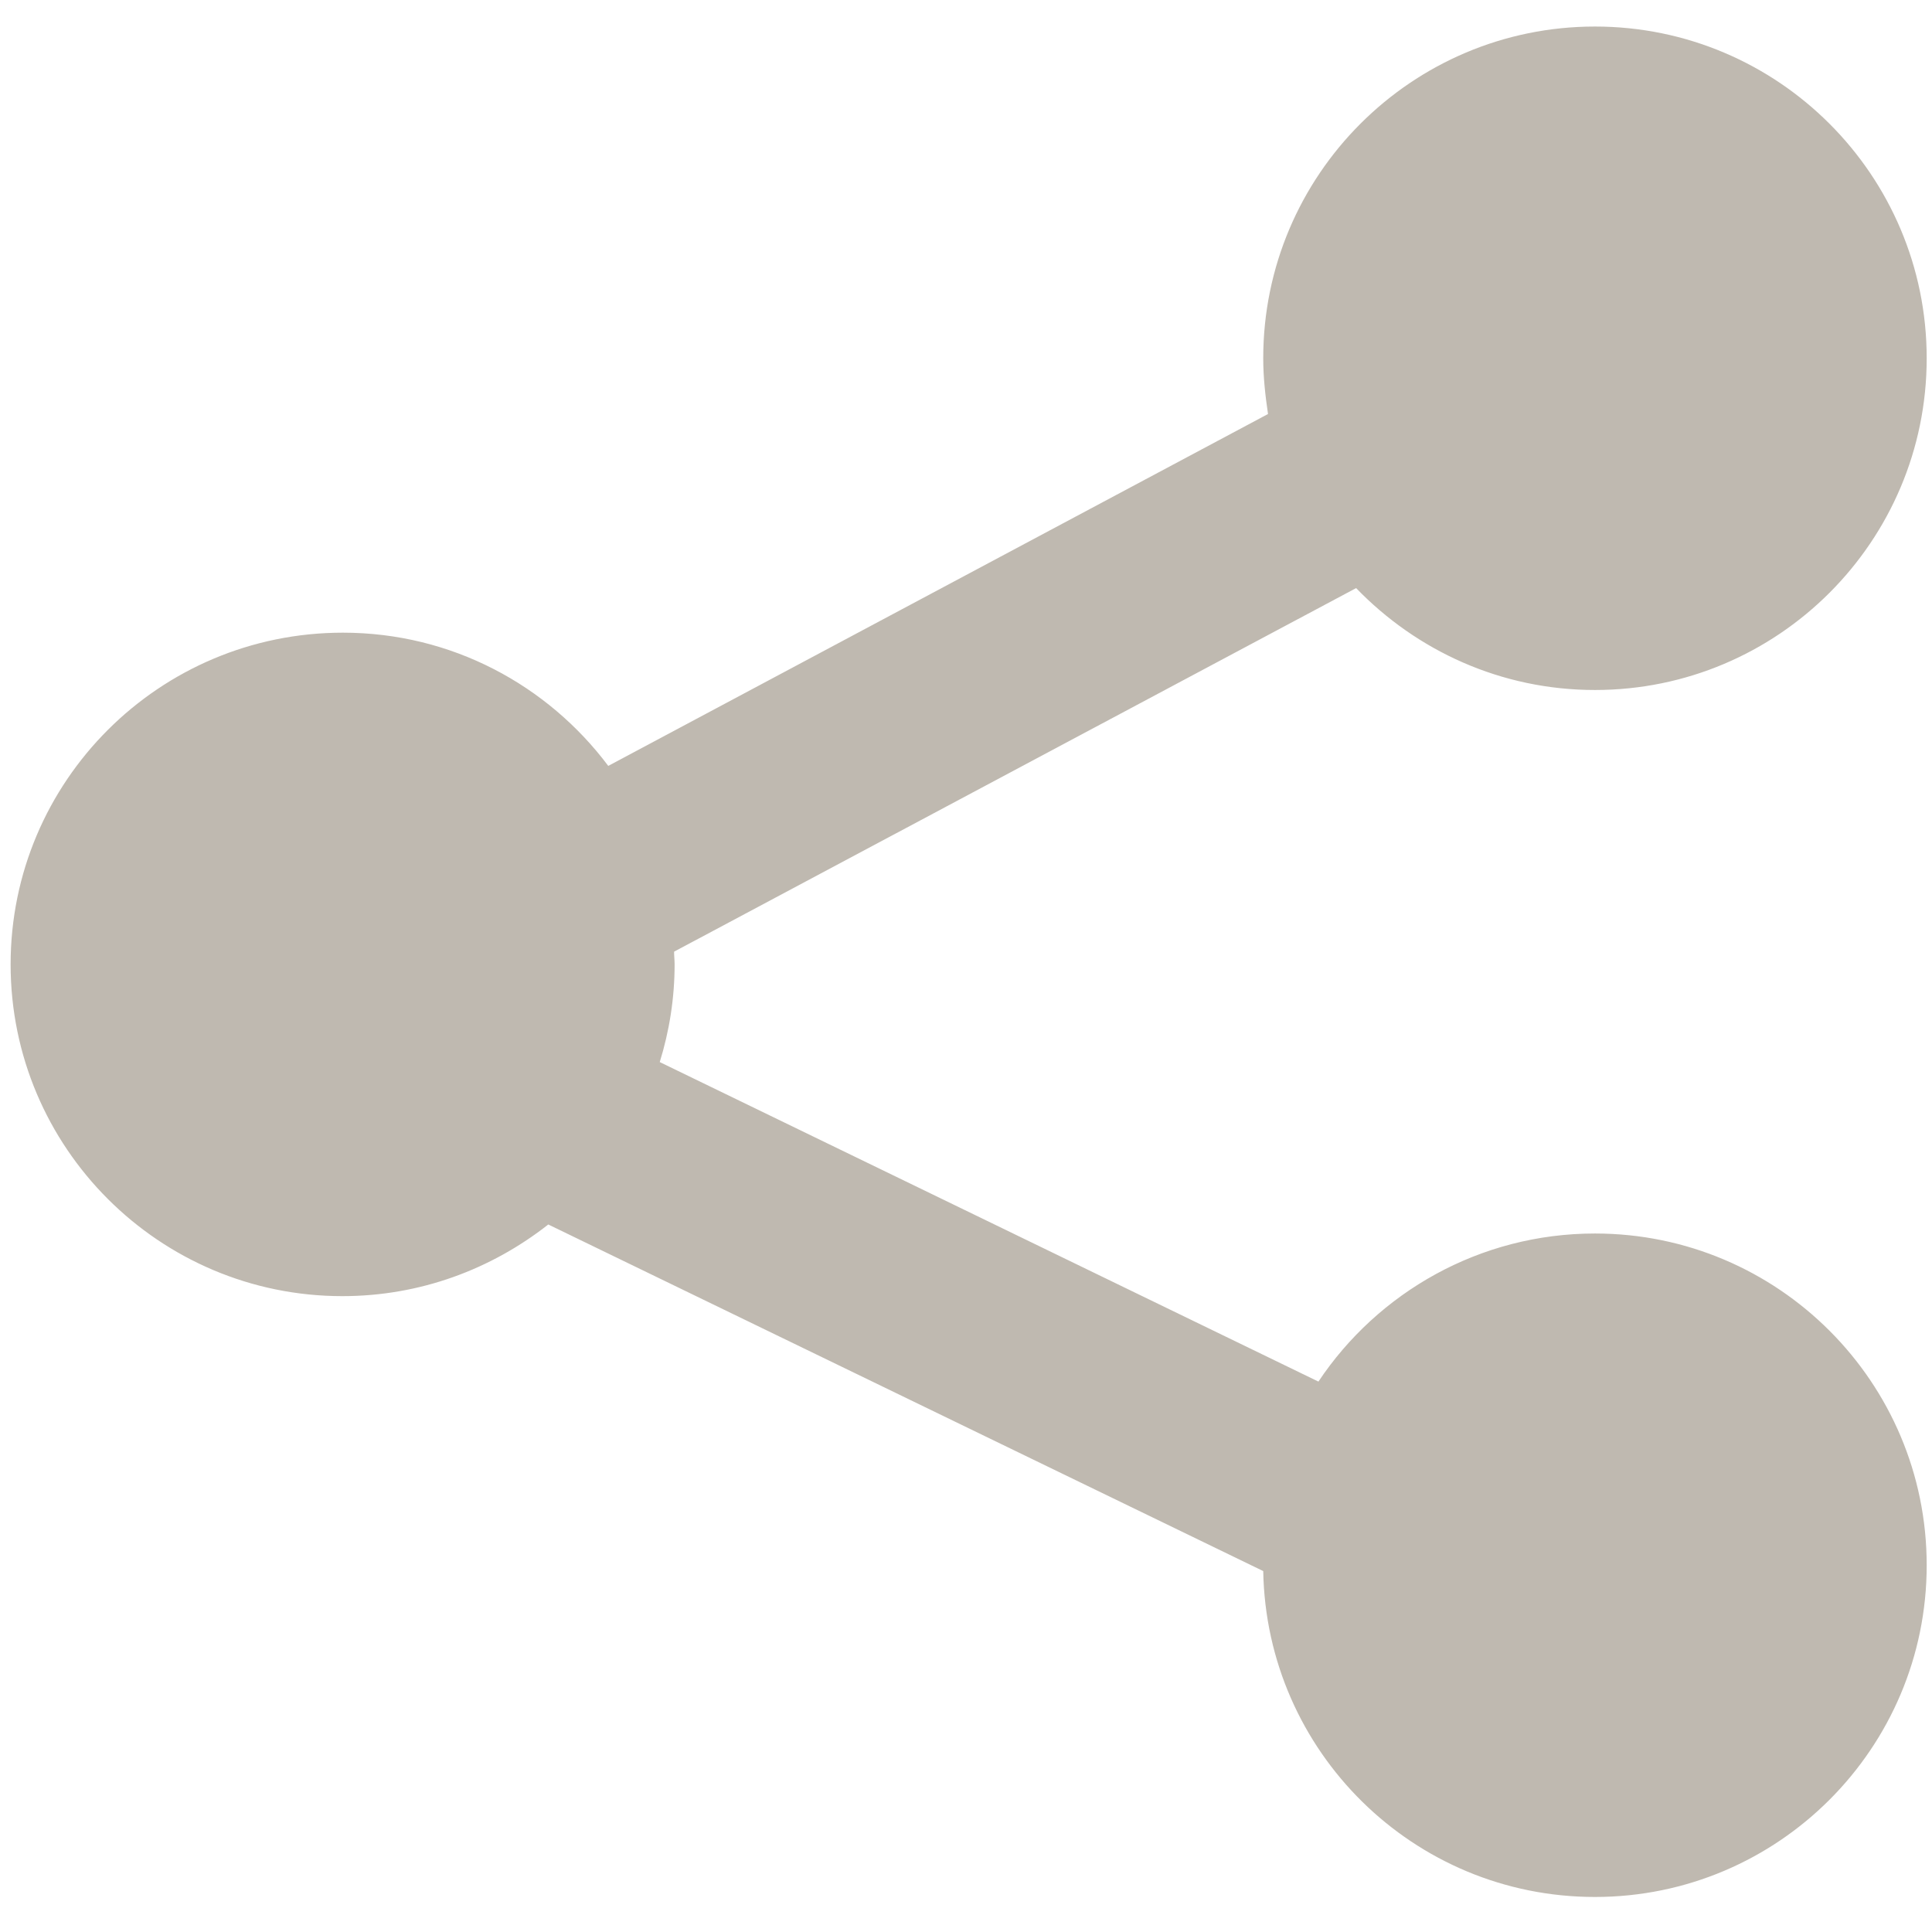
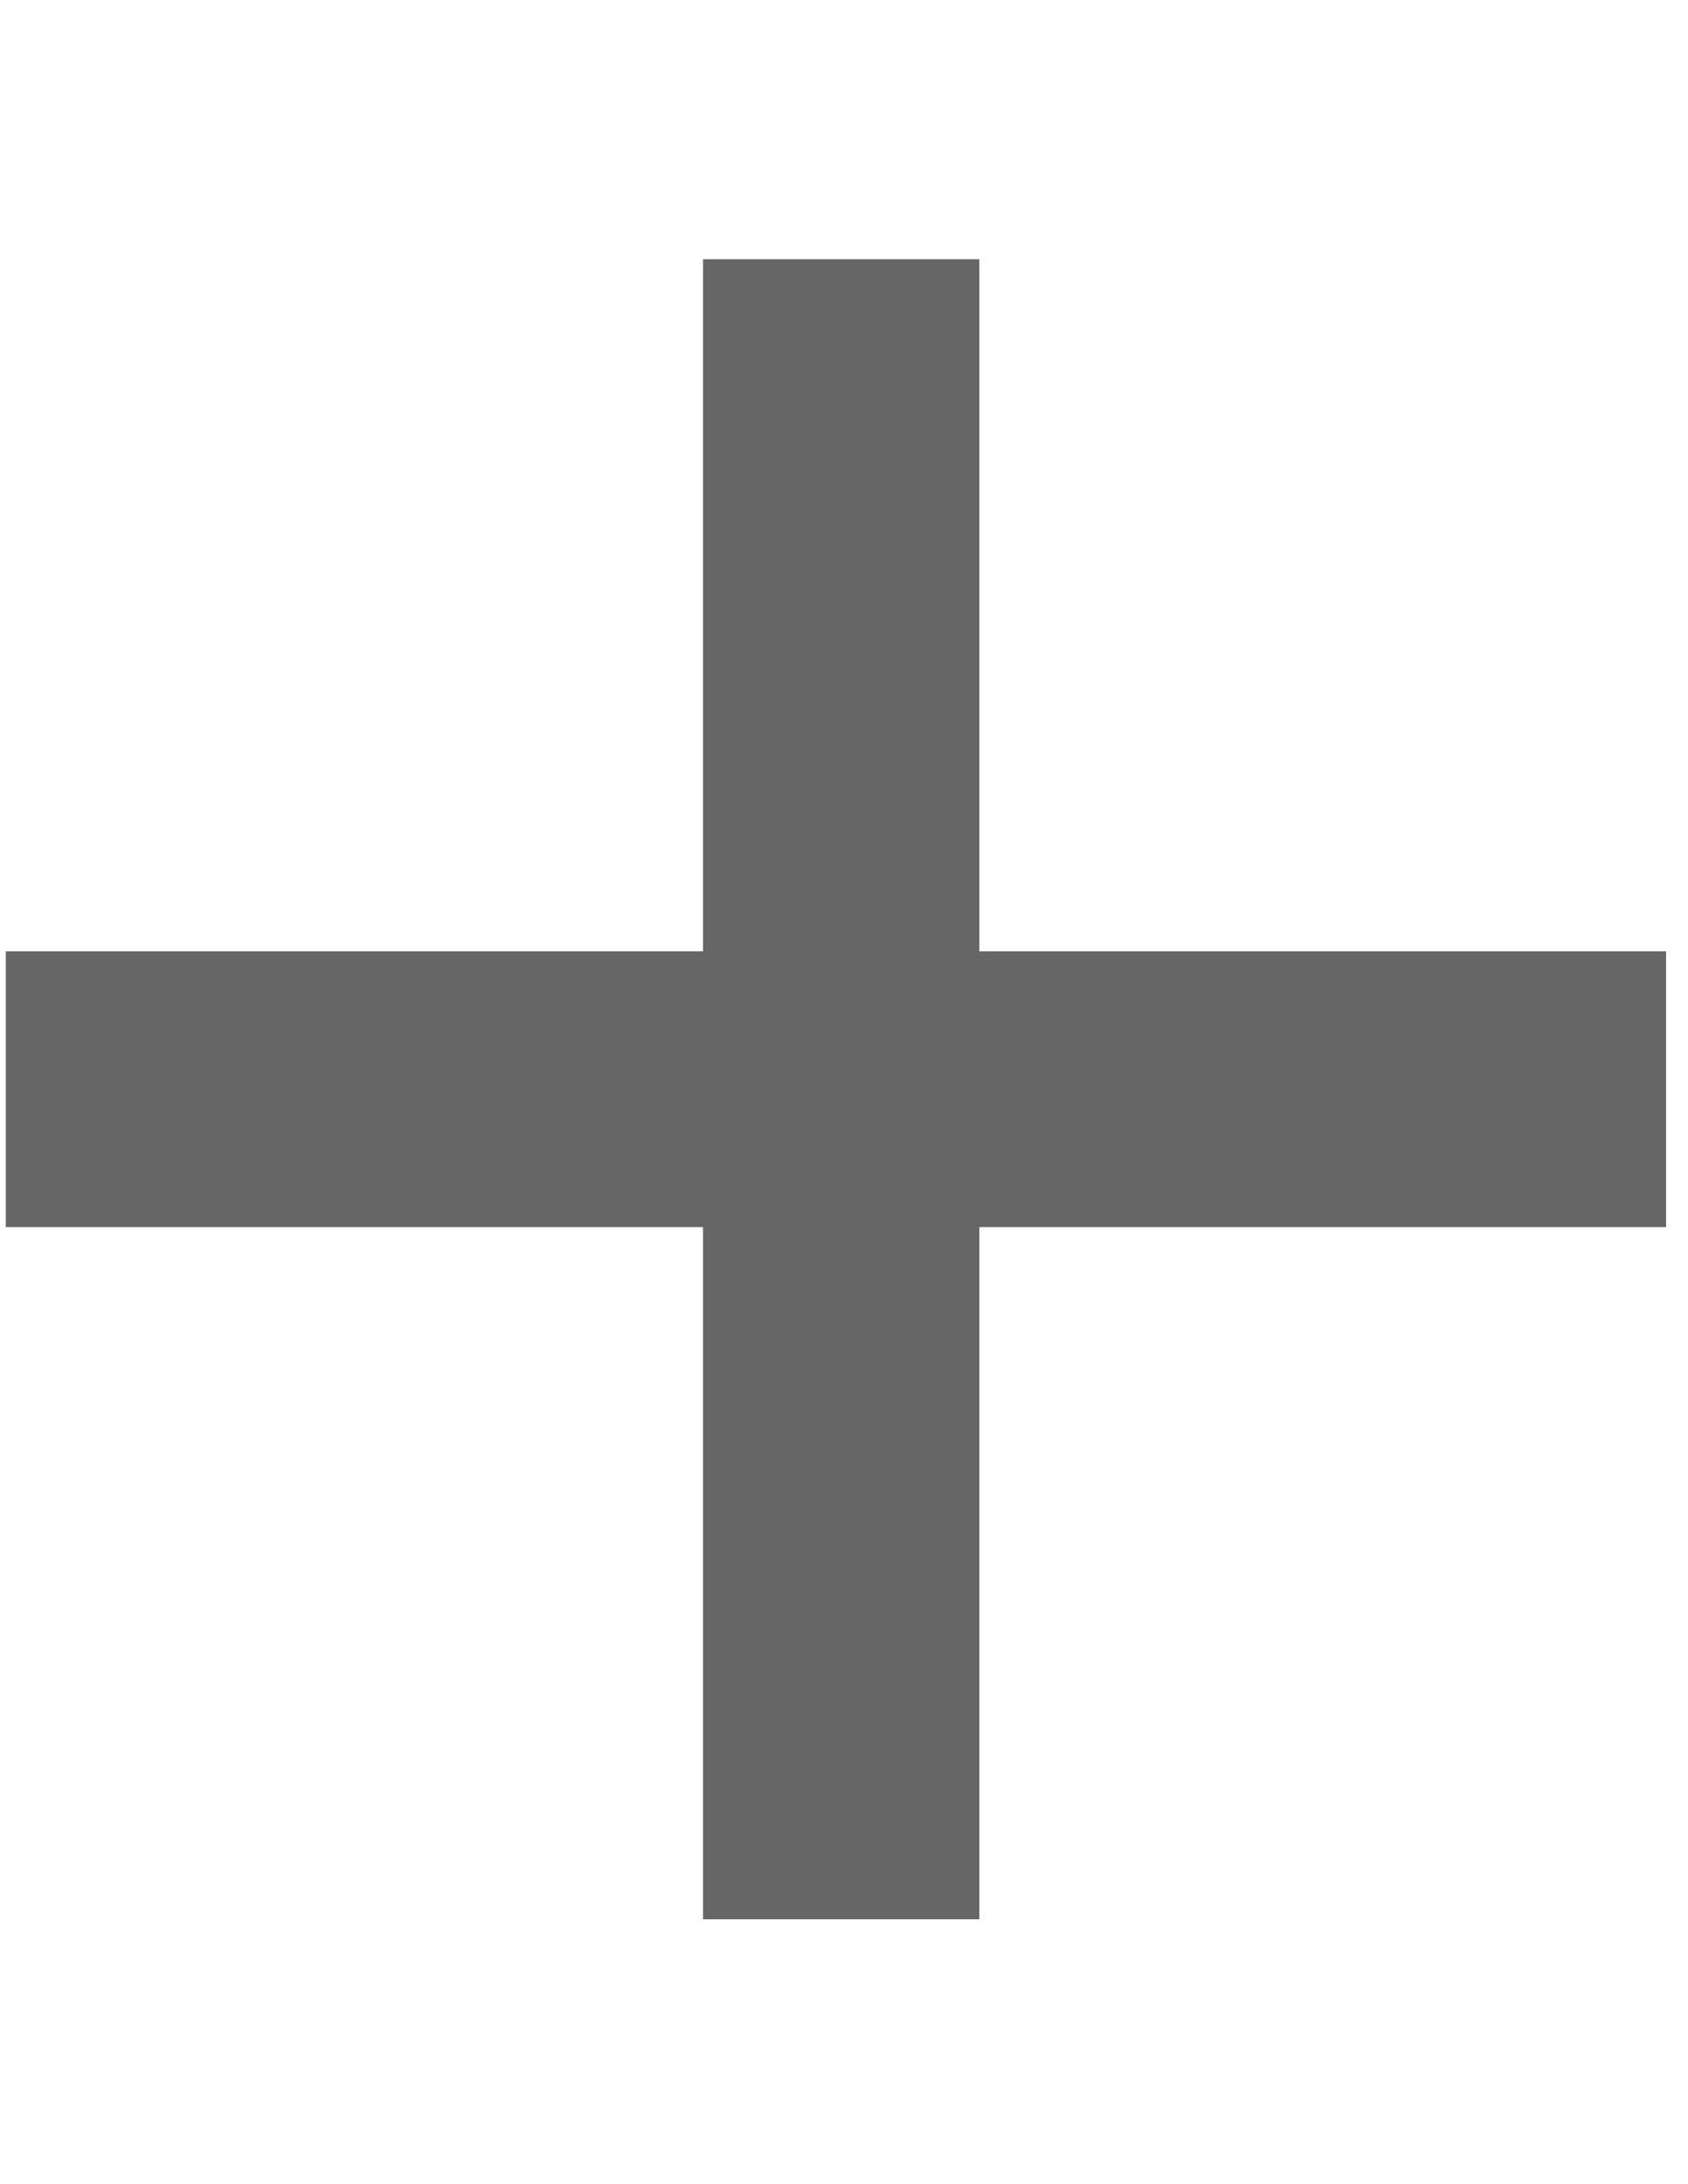
- <svg xmlns="http://www.w3.org/2000/svg" version="1.1" id="Layer_1" x="0px" y="0px" viewBox="0 0 364 364" enable-background="new 0 0 364 364" xml:space="preserve">
-   <path fill="#BFB9B0" d="M300.5,232.4c-21.7,0-40.9,11.1-52.1,27.9l-124.1-60.2c1.8-5.8,2.8-12,2.8-18.4c0-0.8-0.1-1.6-0.1-2.4  l128.5-68.5c11.4,11.8,27.3,19.2,45,19.2c34.5,0,62.5-28,62.5-62.5C363,33,335,5,300.5,5C266,5,238,33,238,67.5  c0,3.6,0.4,7.1,0.9,10.5l-124.3,66.3c-11.4-15.2-29.5-25.1-50-25.1C30,119.2,2,147.2,2,181.7s28,62.5,62.5,62.5  c14.7,0,28.1-5.1,38.8-13.5L238,296c0.6,34,28.3,61.4,62.5,61.4c34.5,0,62.5-28,62.5-62.5C363,260.4,335,232.4,300.5,232.4z" />
+ <svg xmlns="http://www.w3.org/2000/svg" version="1.1" id="Layer_1" x="0px" y="0px" viewBox="0 0 612 792" enable-background="new 0 0 612 792" xml:space="preserve">
+   <polygon fill="#666666" points="604.1,345 355.1,345 355.1,94 254.9,94 254.9,345 2.1,345 2.1,445 254.9,445 254.9,696 355.1,696   355.1,445 604.1,445 " />
</svg>
